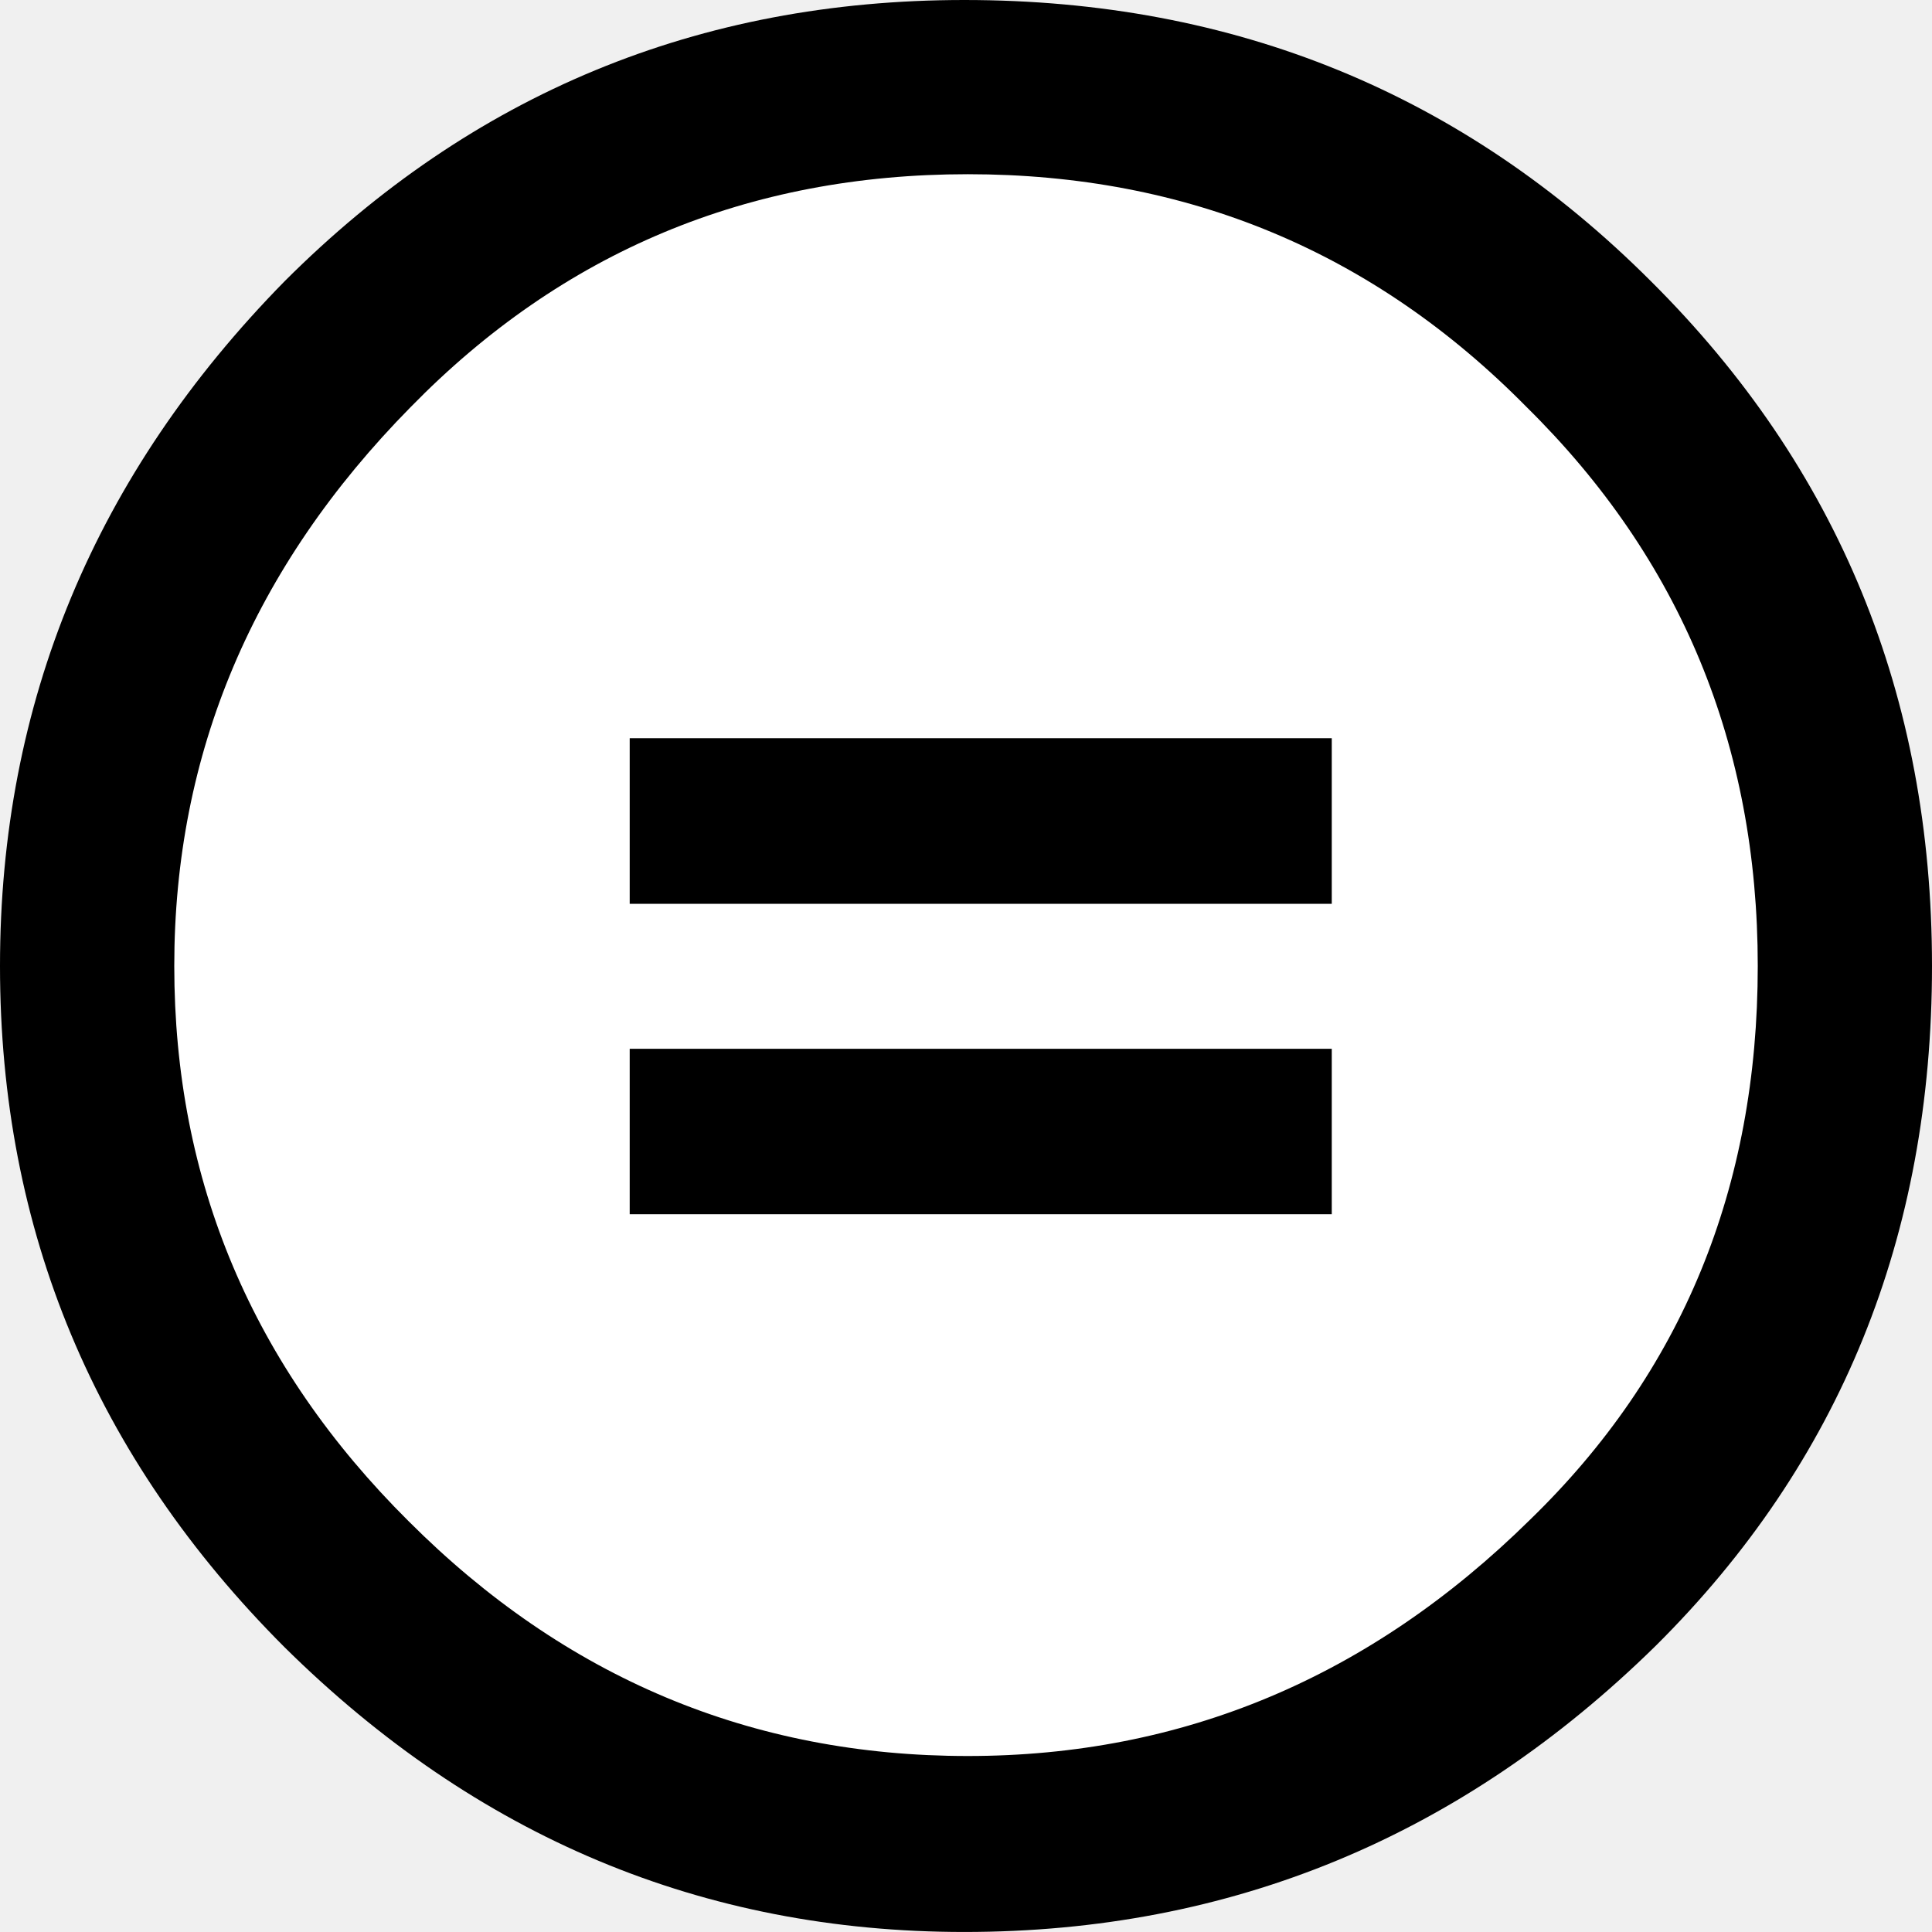
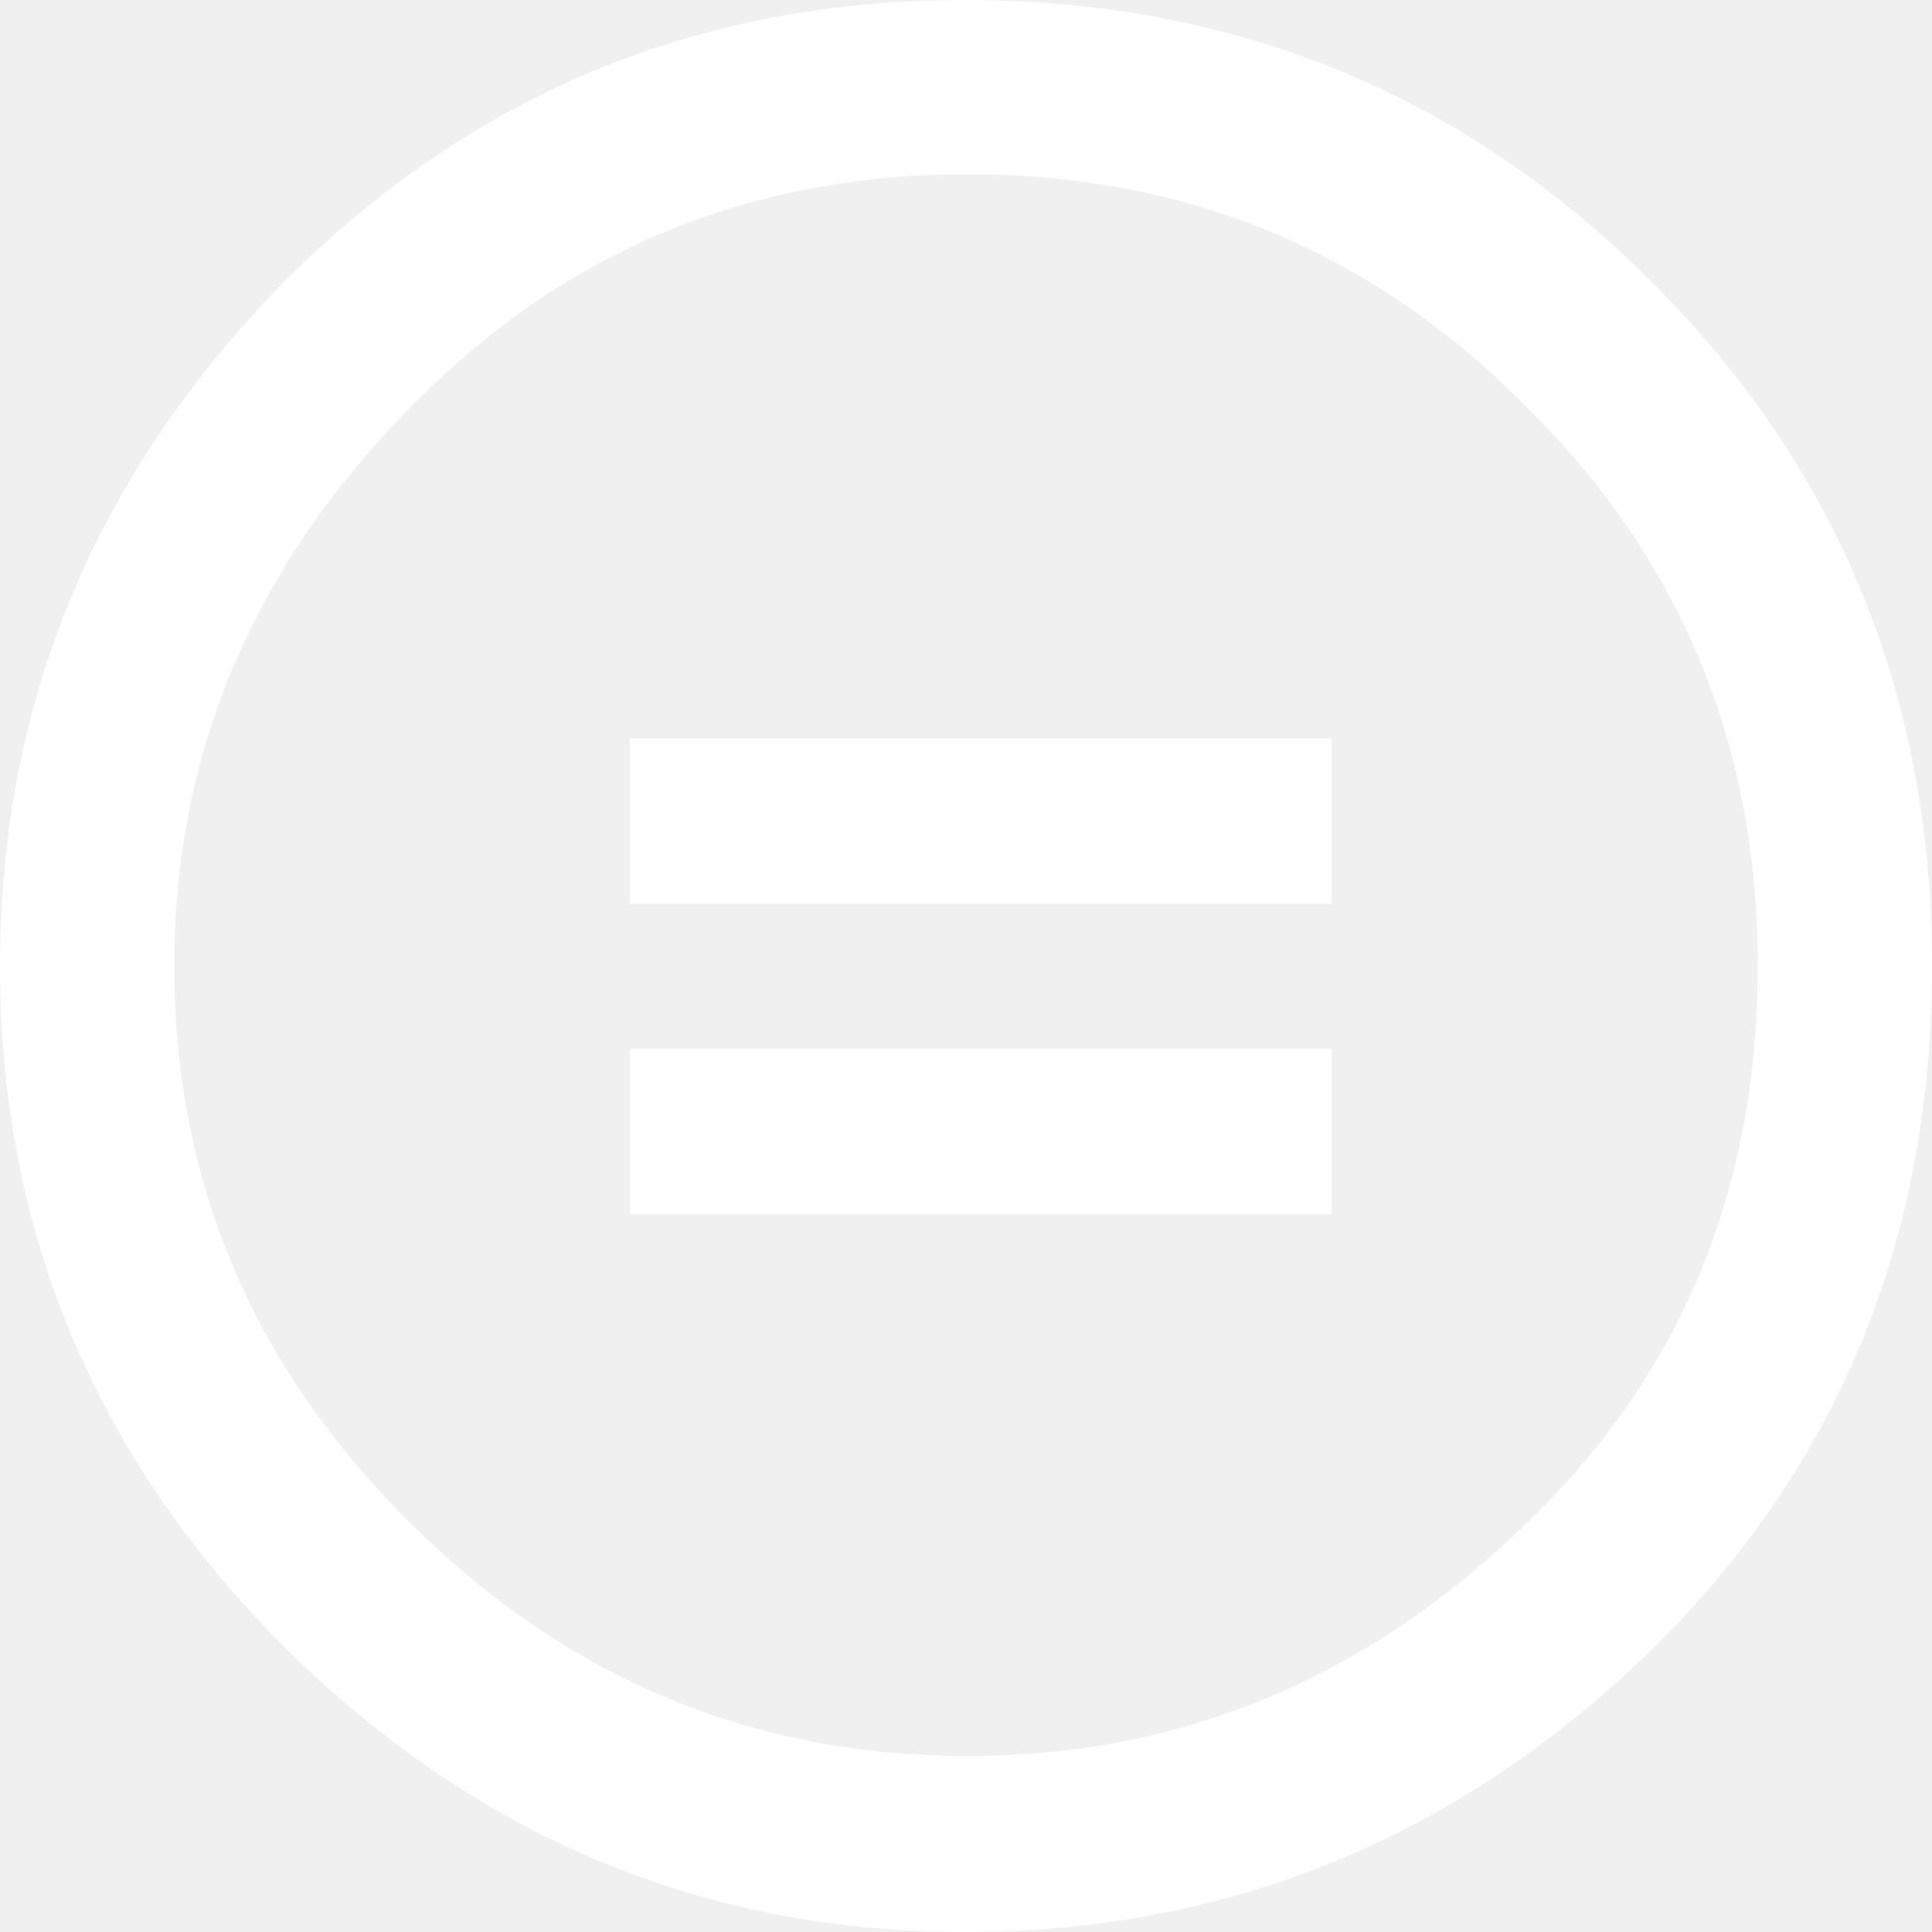
<svg xmlns="http://www.w3.org/2000/svg" version="1.1" id="Layer_1" x="0px" y="0px" width="64.001px" height="64px" viewBox="0 0 64.001 64" enable-background="new 0 0 64.001 64" xml:space="preserve">
-   <g>
-     <circle fill="#FFFFFF" cx="32.064" cy="31.788" r="29.013" />
-     <g>
-       <path d="M31.944,0C40.896,0,48.477,3.105,54.688,9.314C60.895,15.486,64.001,23.046,64.001,32    s-3.049,16.457-9.146,22.514C48.418,60.838,40.779,64,31.943,64    c-8.649,0-16.153-3.143-22.514-9.43C3.144,48.286,0,40.762,0,32.001    c0-8.724,3.144-16.285,9.429-22.685C15.64,3.105,23.145,0,31.944,0z M32.061,5.771    c-7.275,0-13.43,2.57-18.458,7.715C8.382,18.783,5.773,24.954,5.773,32    c0,7.125,2.59,13.257,7.77,18.4c5.181,5.182,11.352,7.771,18.516,7.771    c7.123,0,13.332-2.608,18.627-7.828C55.714,45.467,58.229,39.354,58.229,32    c0-7.312-2.554-13.484-7.656-18.514C45.505,8.342,39.334,5.771,32.061,5.771z M44.117,24.456    v5.485H20.86v-5.485H44.117z M44.117,34.743v5.481H20.86v-5.481H44.117z" />
-     </g>
-   </g>
+   <path fill="#fff" d="M31.944,0C40.896,0,48.477,3.105,54.688,9.314C60.895,15.486,64.001,23.046,64.001,32 s-3.049,16.457-9.146,22.514C48.418,60.838,40.779,64,31.943,64 c-8.649,0-16.153-3.143-22.514-9.43C3.144,48.286,0,40.762,0,32.001 c0-8.724,3.144-16.285,9.429-22.685C15.64,3.105,23.145,0,31.944,0z M32.061,5.771 c-7.275,0-13.43,2.57-18.458,7.715C8.382,18.783,5.773,24.954,5.773,32 c0,7.125,2.59,13.257,7.77,18.4c5.181,5.182,11.352,7.771,18.516,7.771 c7.123,0,13.332-2.608,18.627-7.828C55.714,45.467,58.229,39.354,58.229,32 c0-7.312-2.554-13.484-7.656-18.514C45.505,8.342,39.334,5.771,32.061,5.771z M44.117,24.456 v5.485H20.86v-5.485H44.117z M44.117,34.743v5.481H20.86v-5.481H44.117z" />
</svg>
